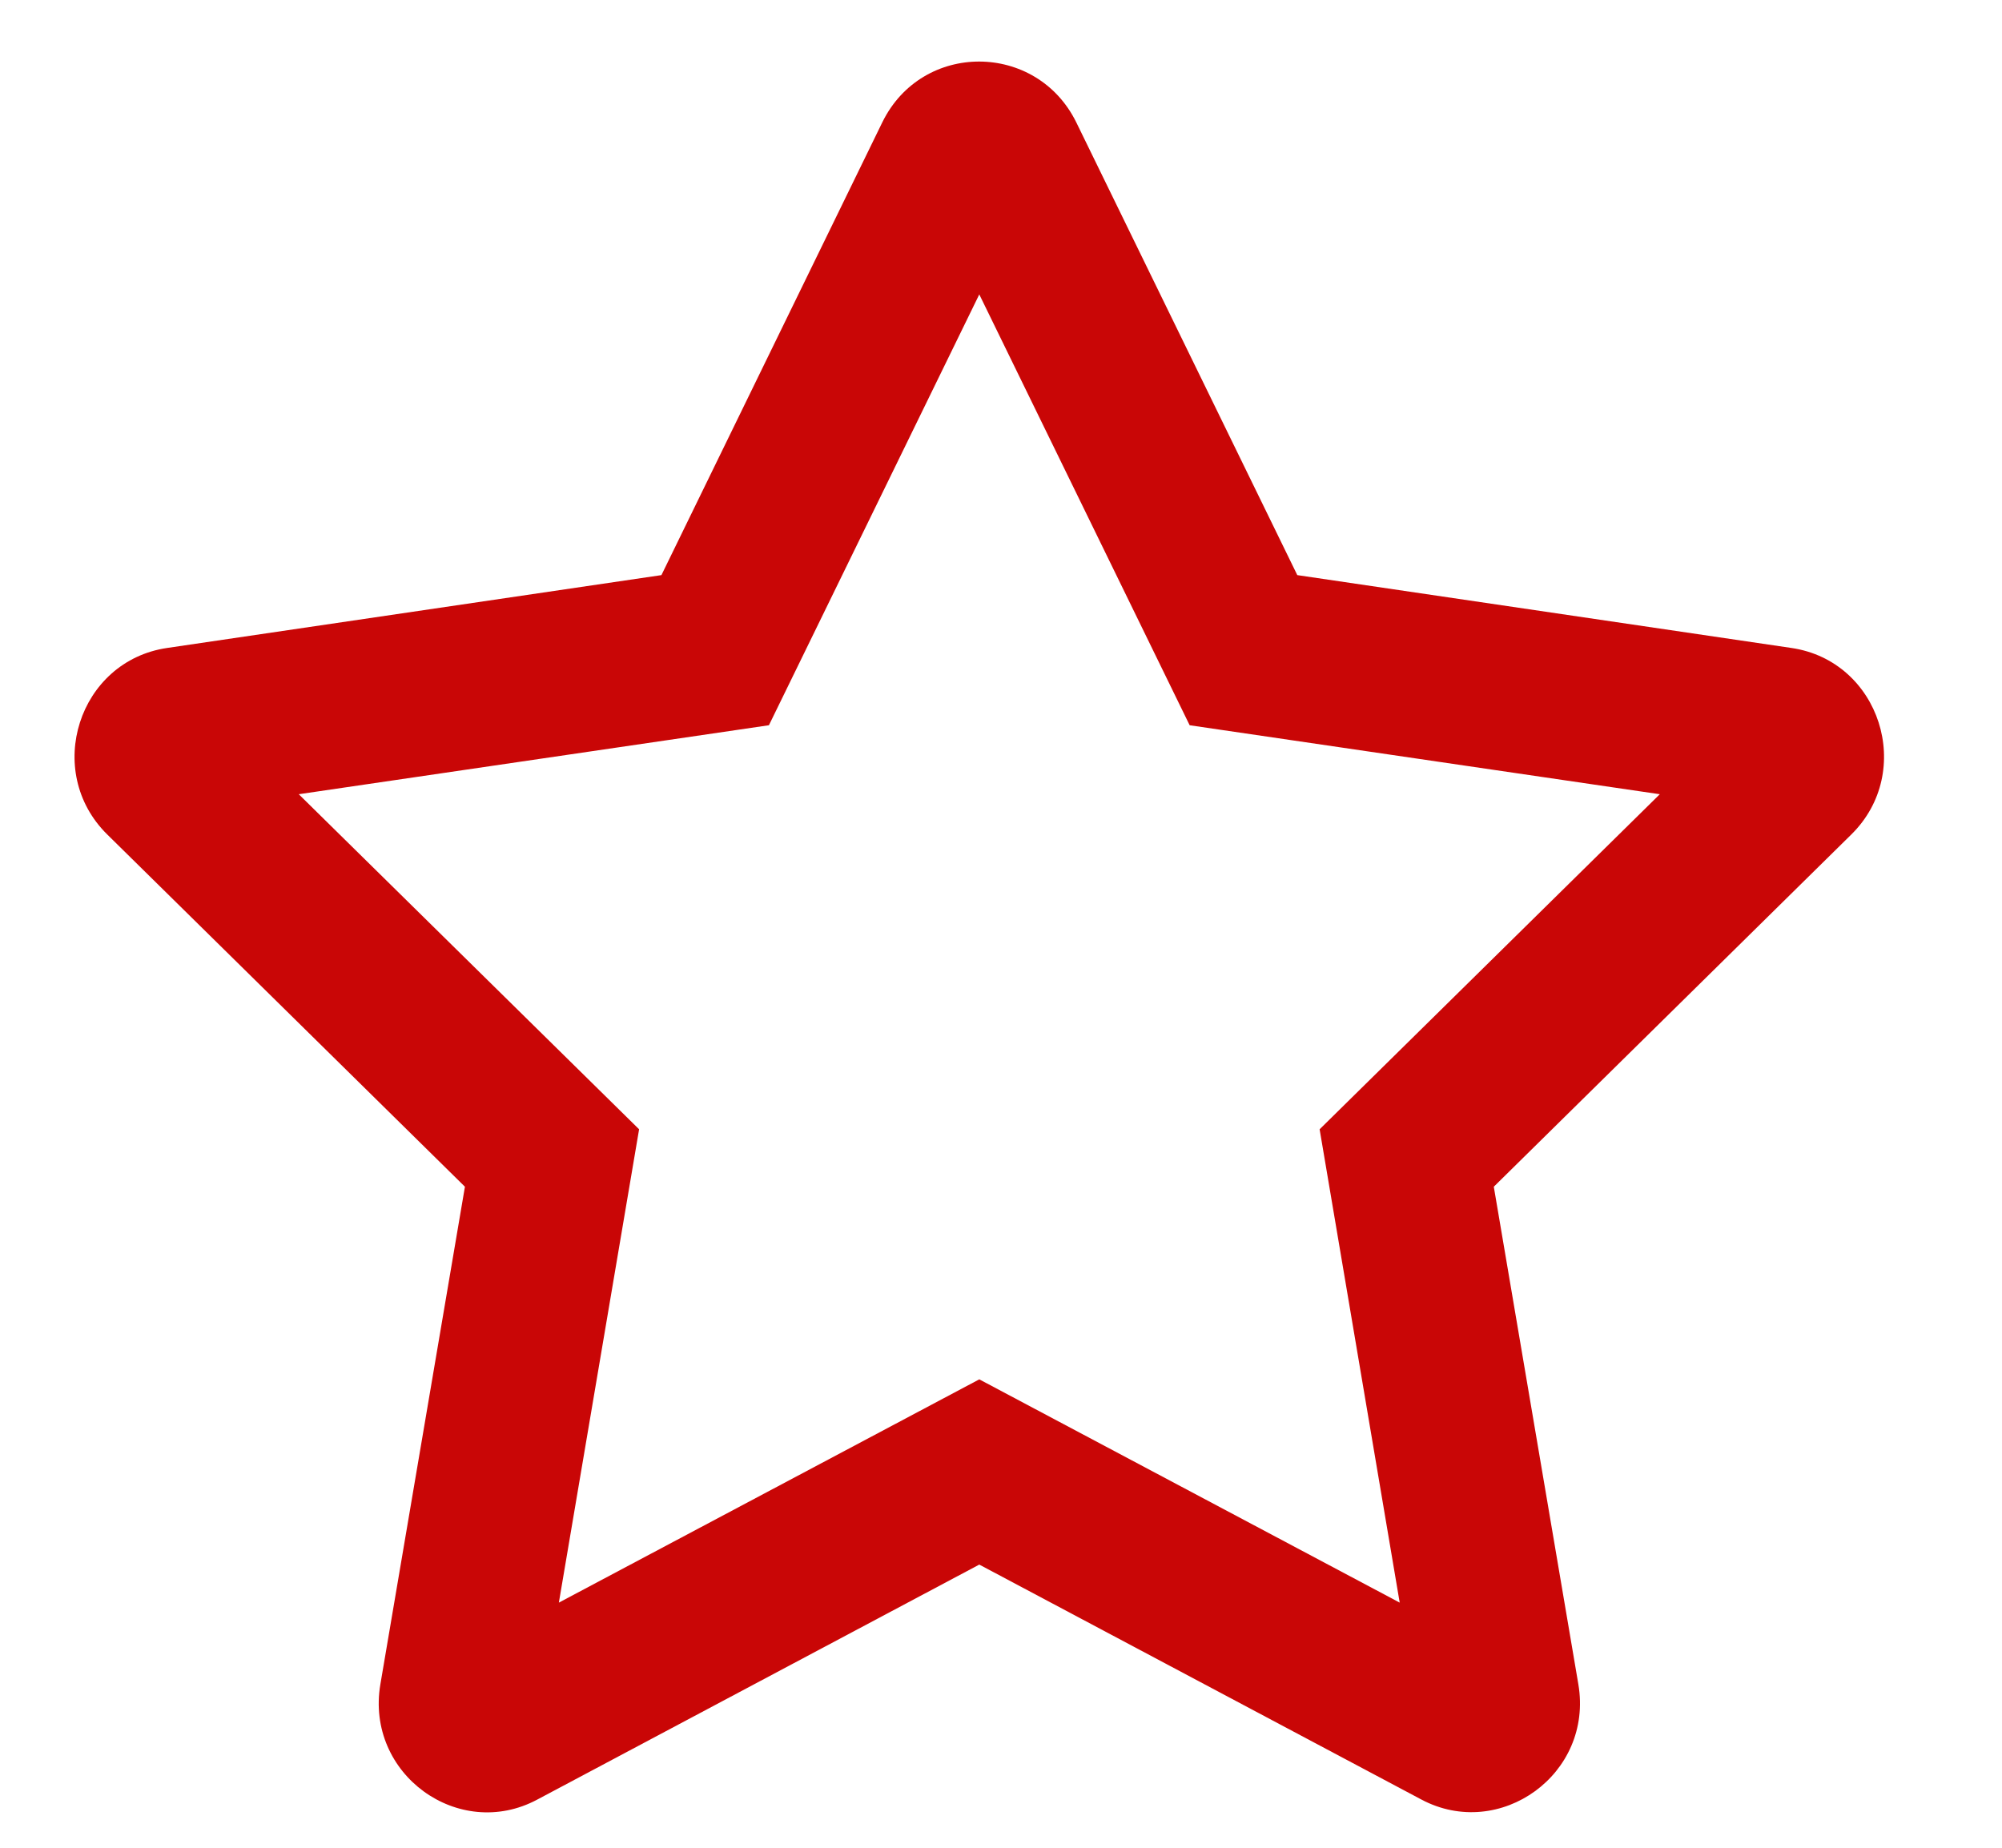
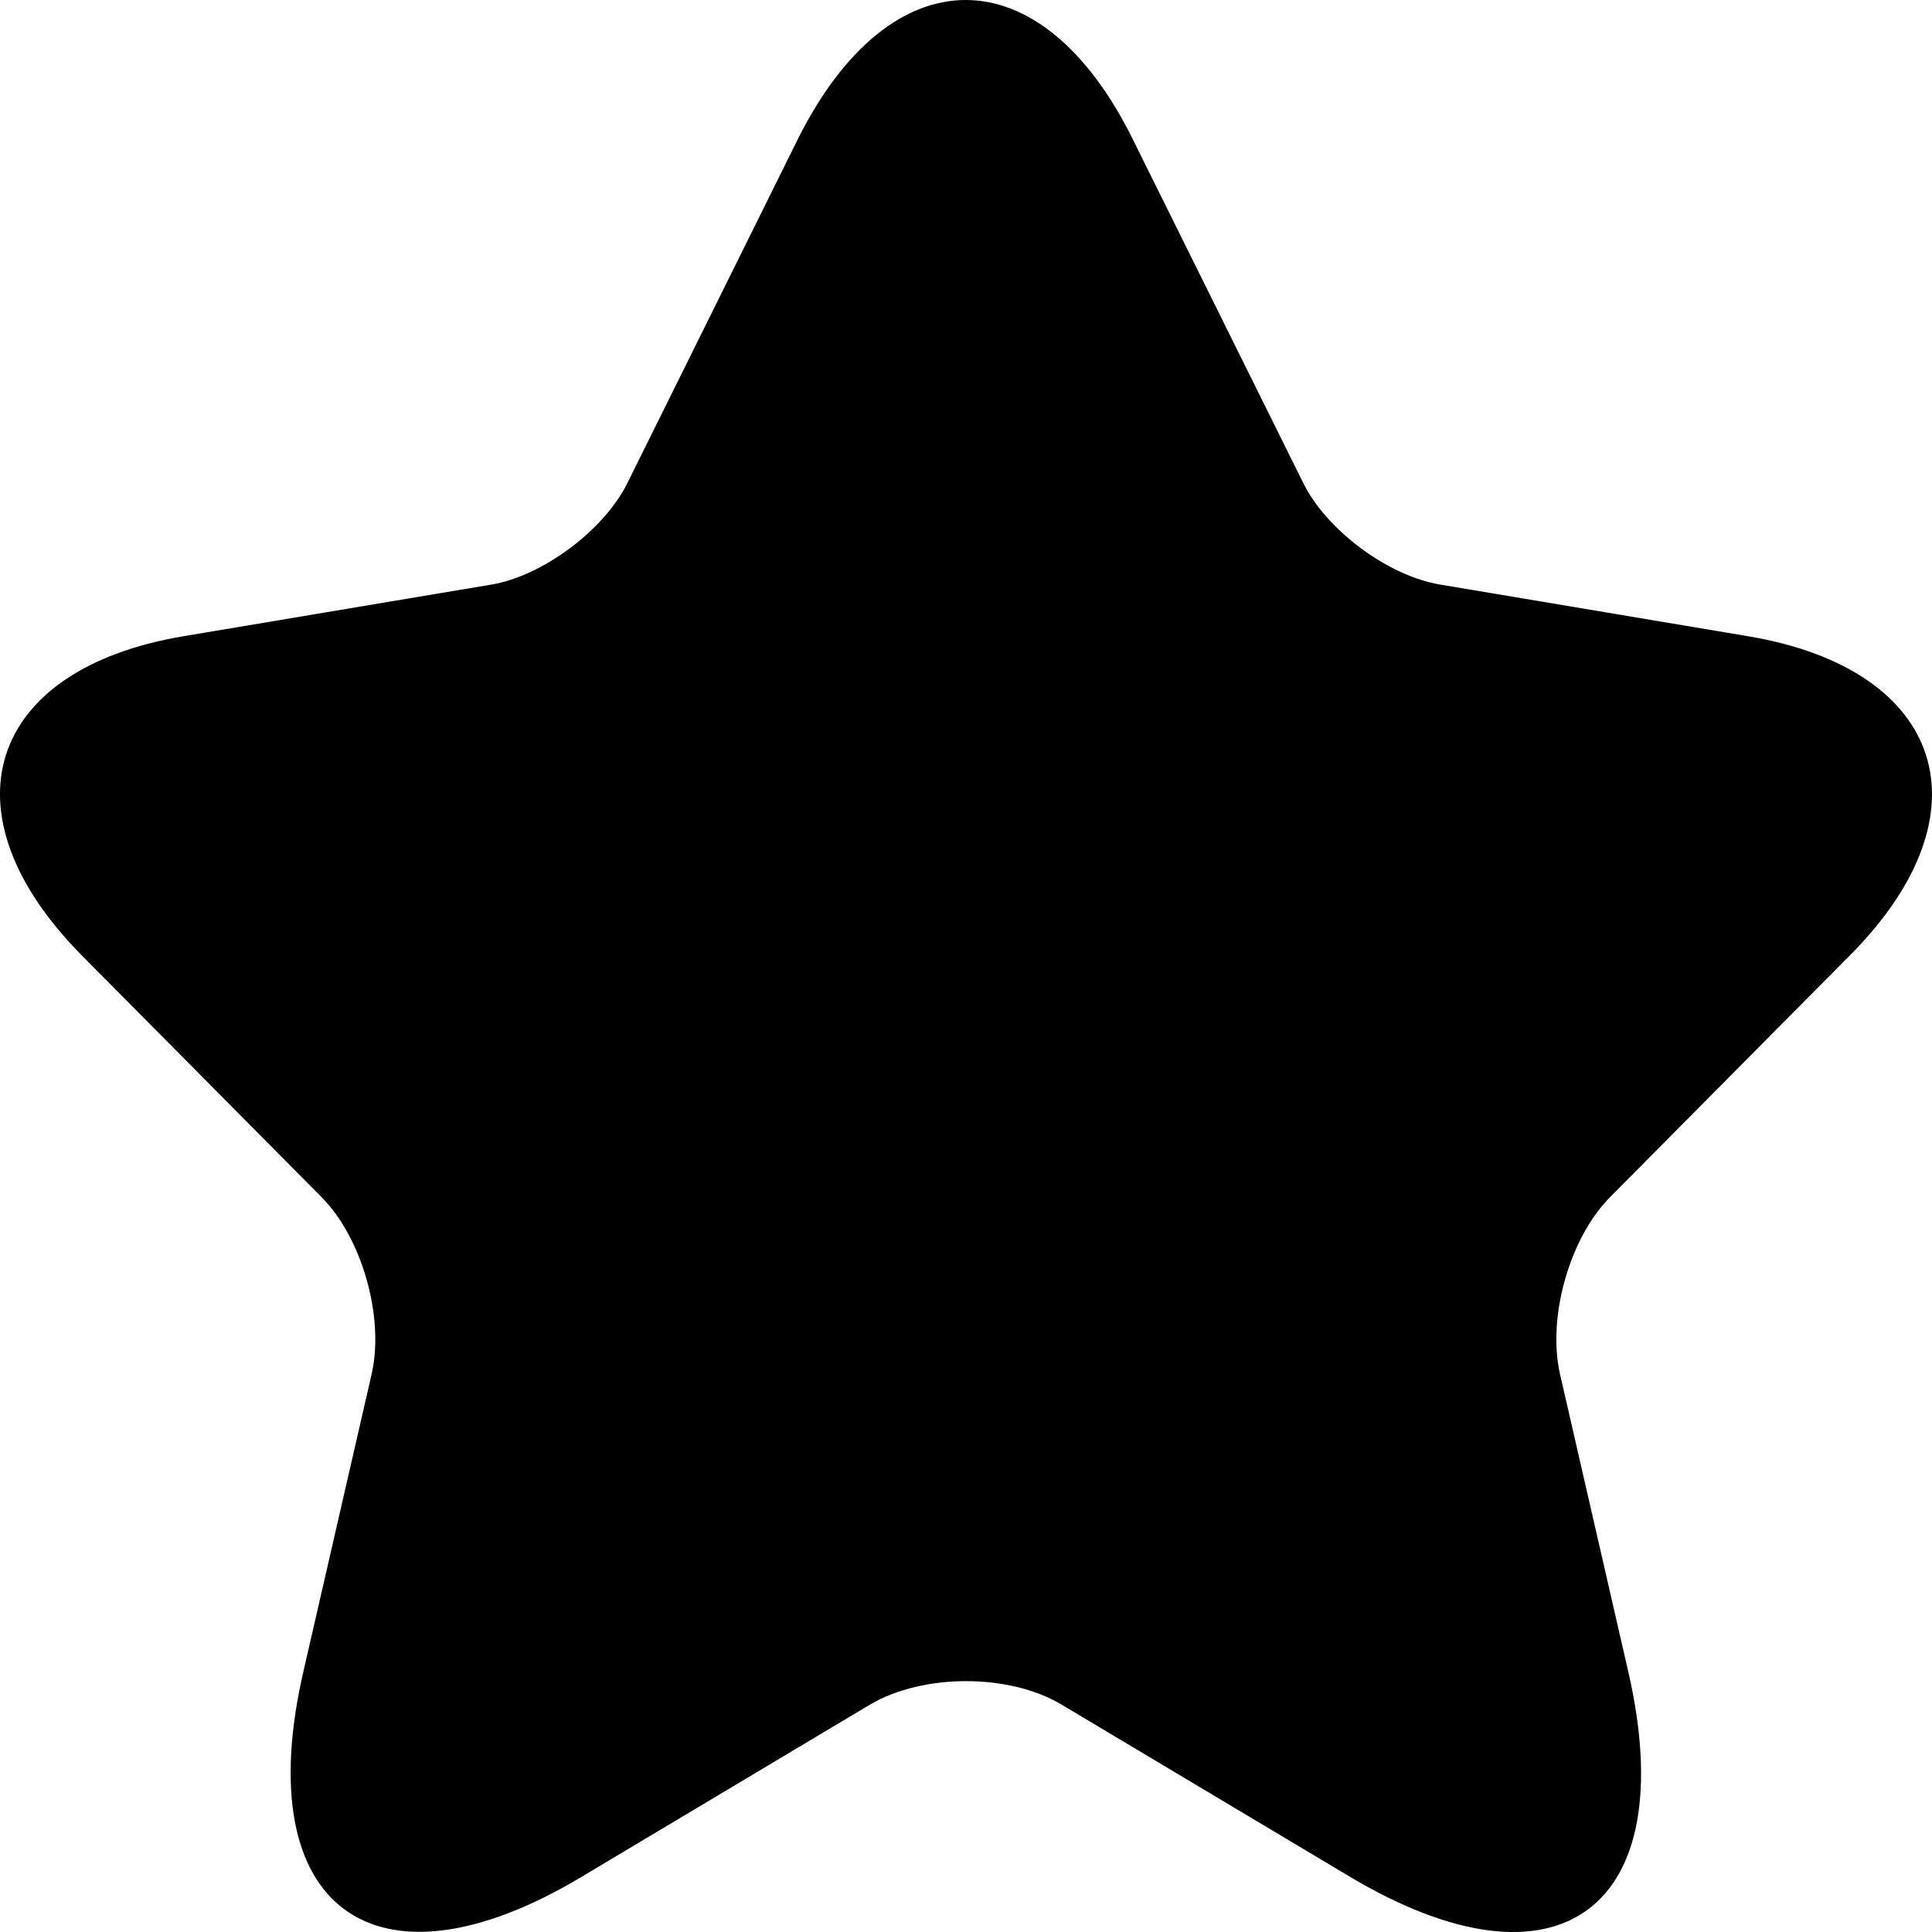
- <svg xmlns="http://www.w3.org/2000/svg" width="13" height="12" viewBox="0 0 13 12" fill="#C90606">
-   <path d="M11.632 4.208L8.424 3.735L6.989 0.795C6.732 0.271 5.988 0.265 5.729 0.795L4.295 3.735L1.086 4.208C0.51 4.292 0.28 5.01 0.697 5.42L3.019 7.707L2.47 10.938C2.371 11.522 2.979 11.96 3.489 11.687L6.359 10.161L9.23 11.687C9.739 11.957 10.348 11.522 10.249 10.938L9.7 7.707L12.021 5.42C12.438 5.01 12.208 4.292 11.632 4.208ZM8.569 7.334L9.089 10.408L6.359 8.958L3.629 10.408L4.15 7.334L1.94 5.158L4.993 4.71L6.359 1.912L7.725 4.71L10.778 5.158L8.569 7.334Z" />
+ <svg xmlns="http://www.w3.org/2000/svg" width="16" height="16" viewBox="0 0 16 16" fill="none">
+   <path d="M9.382 1.155L10.79 3.994C10.982 4.389 11.494 4.769 11.926 4.841L14.477 5.269C16.109 5.543 16.493 6.736 15.318 7.914L13.334 9.914C12.998 10.253 12.814 10.906 12.918 11.374L13.486 13.85C13.934 15.81 12.902 16.568 11.182 15.544L8.79 14.116C8.358 13.858 7.646 13.858 7.206 14.116L4.815 15.544C3.103 16.568 2.063 15.802 2.511 13.85L3.079 11.374C3.183 10.906 2.999 10.253 2.663 9.914L0.679 7.914C-0.489 6.736 -0.113 5.543 1.519 5.269L4.071 4.841C4.495 4.769 5.007 4.389 5.199 3.994L6.606 1.155C7.374 -0.385 8.622 -0.385 9.382 1.155Z" fill="currentColor" />
</svg>
